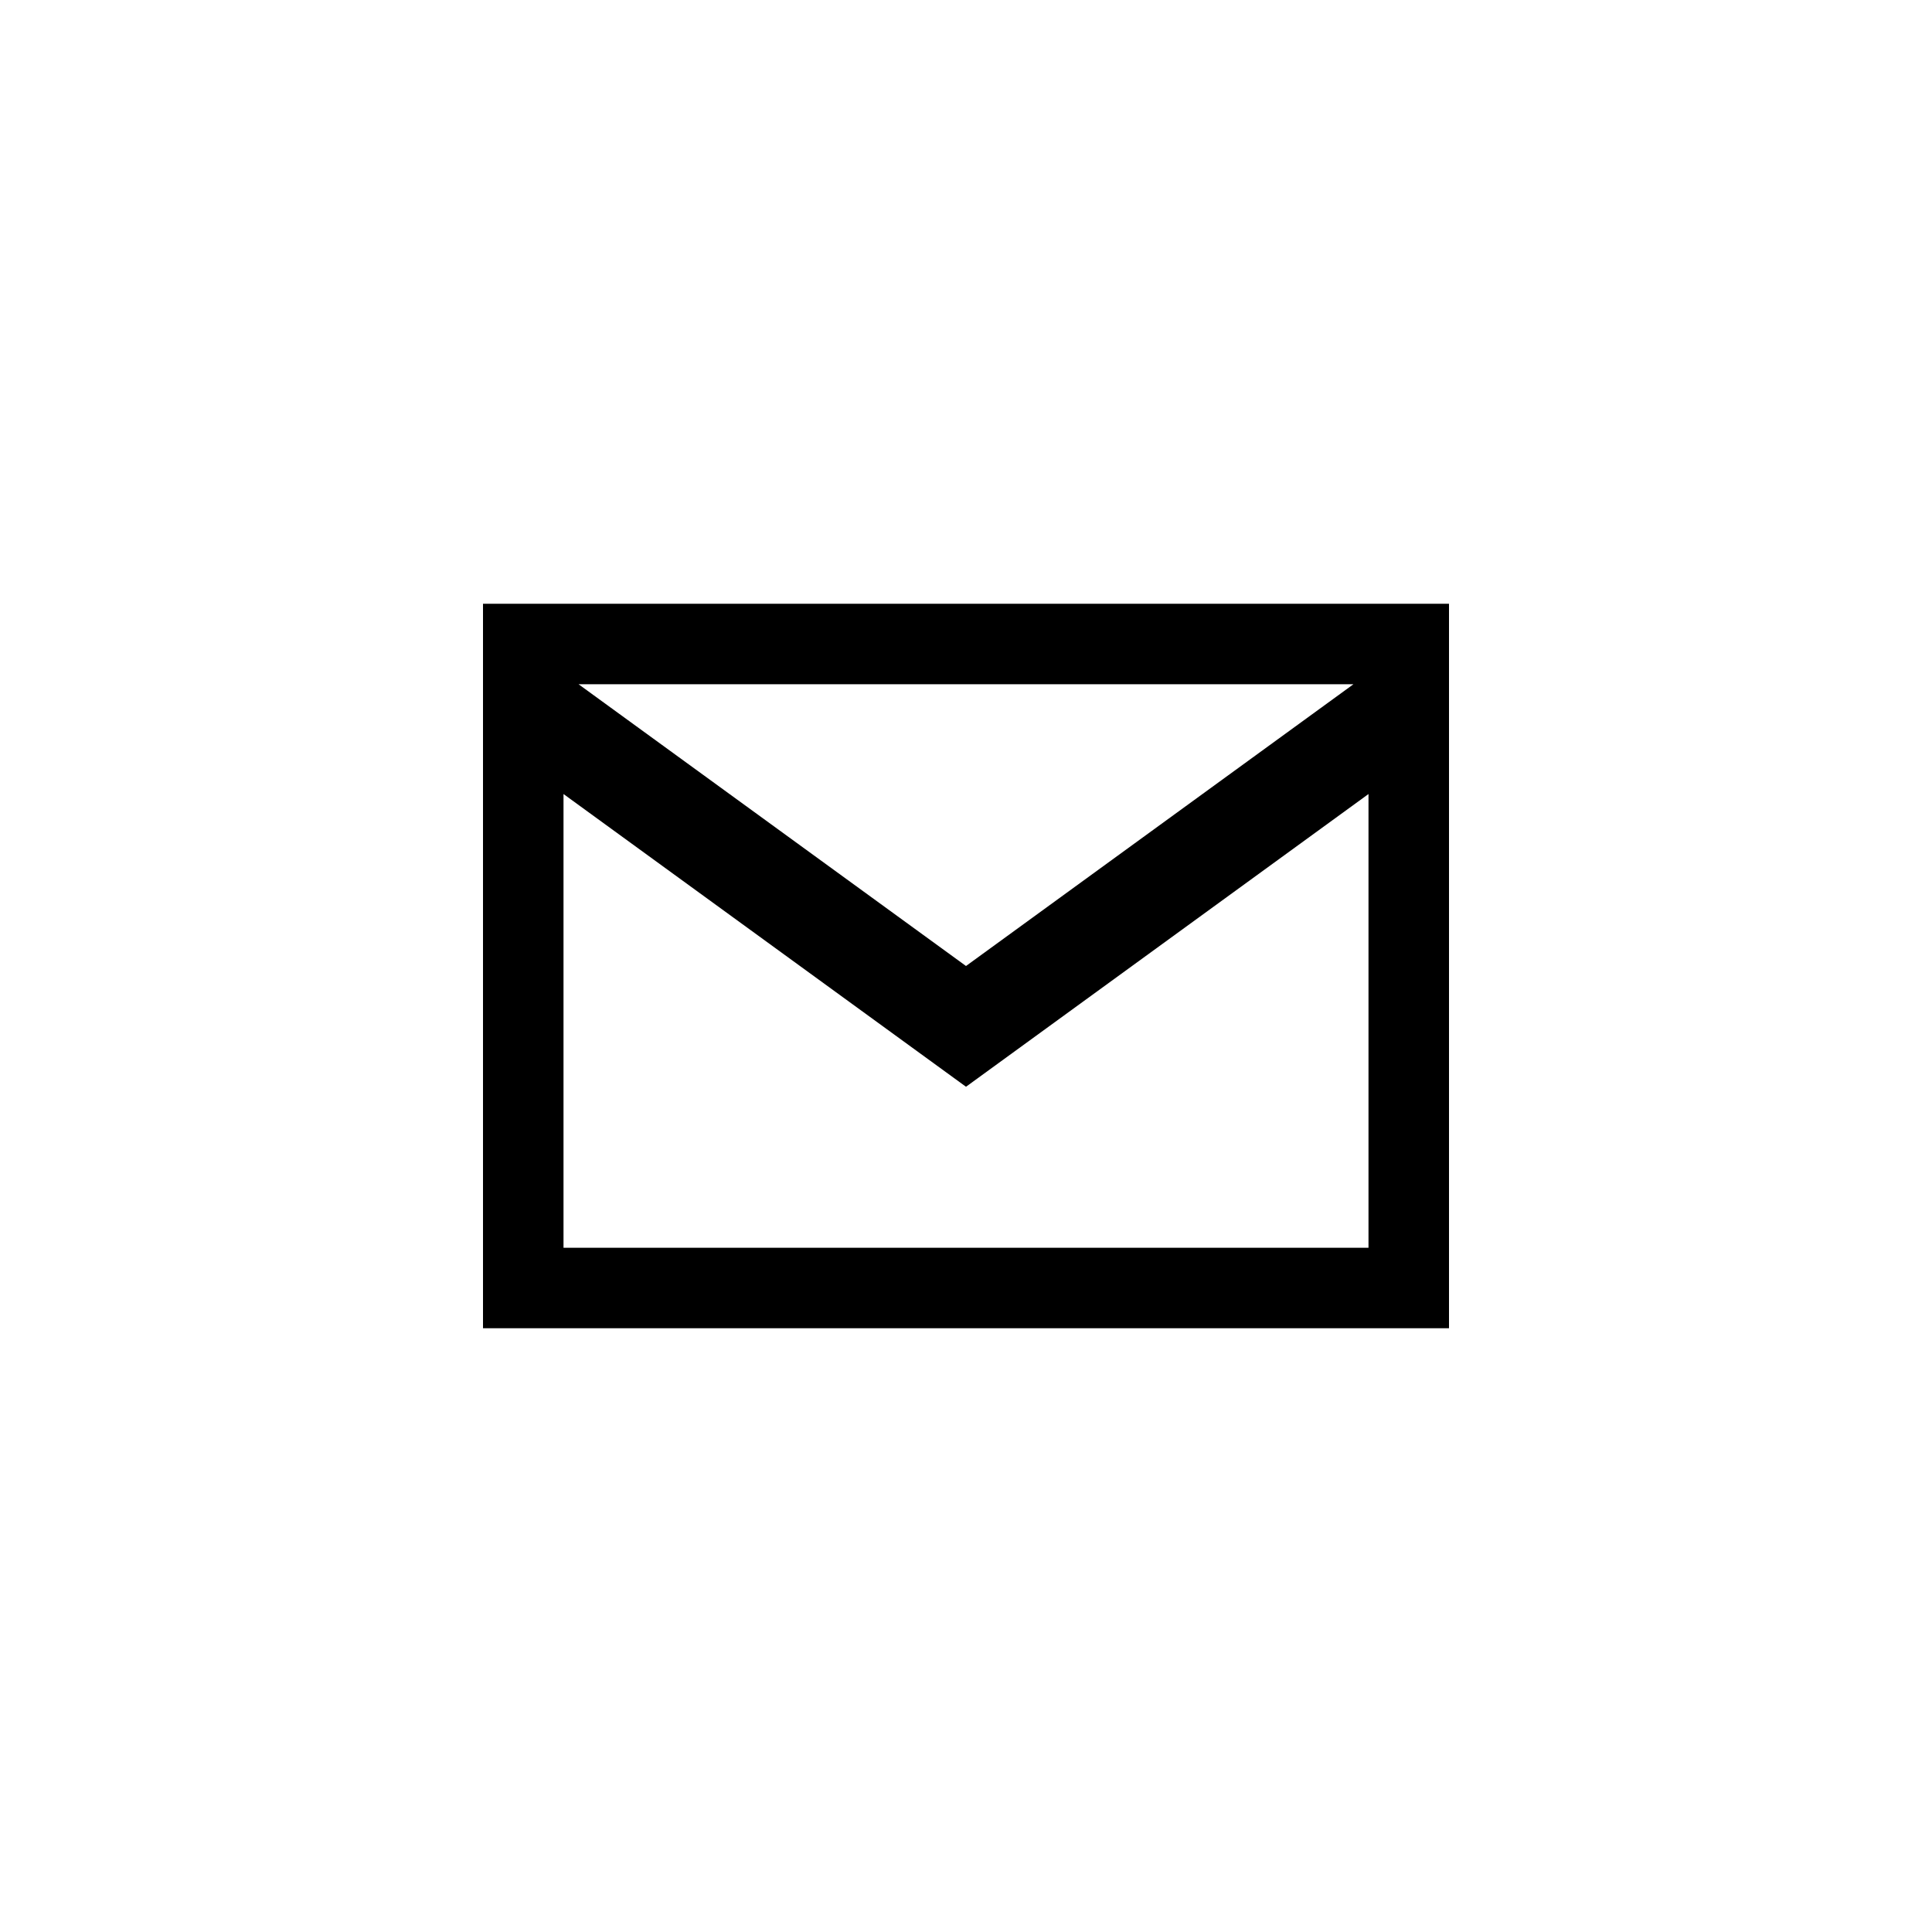
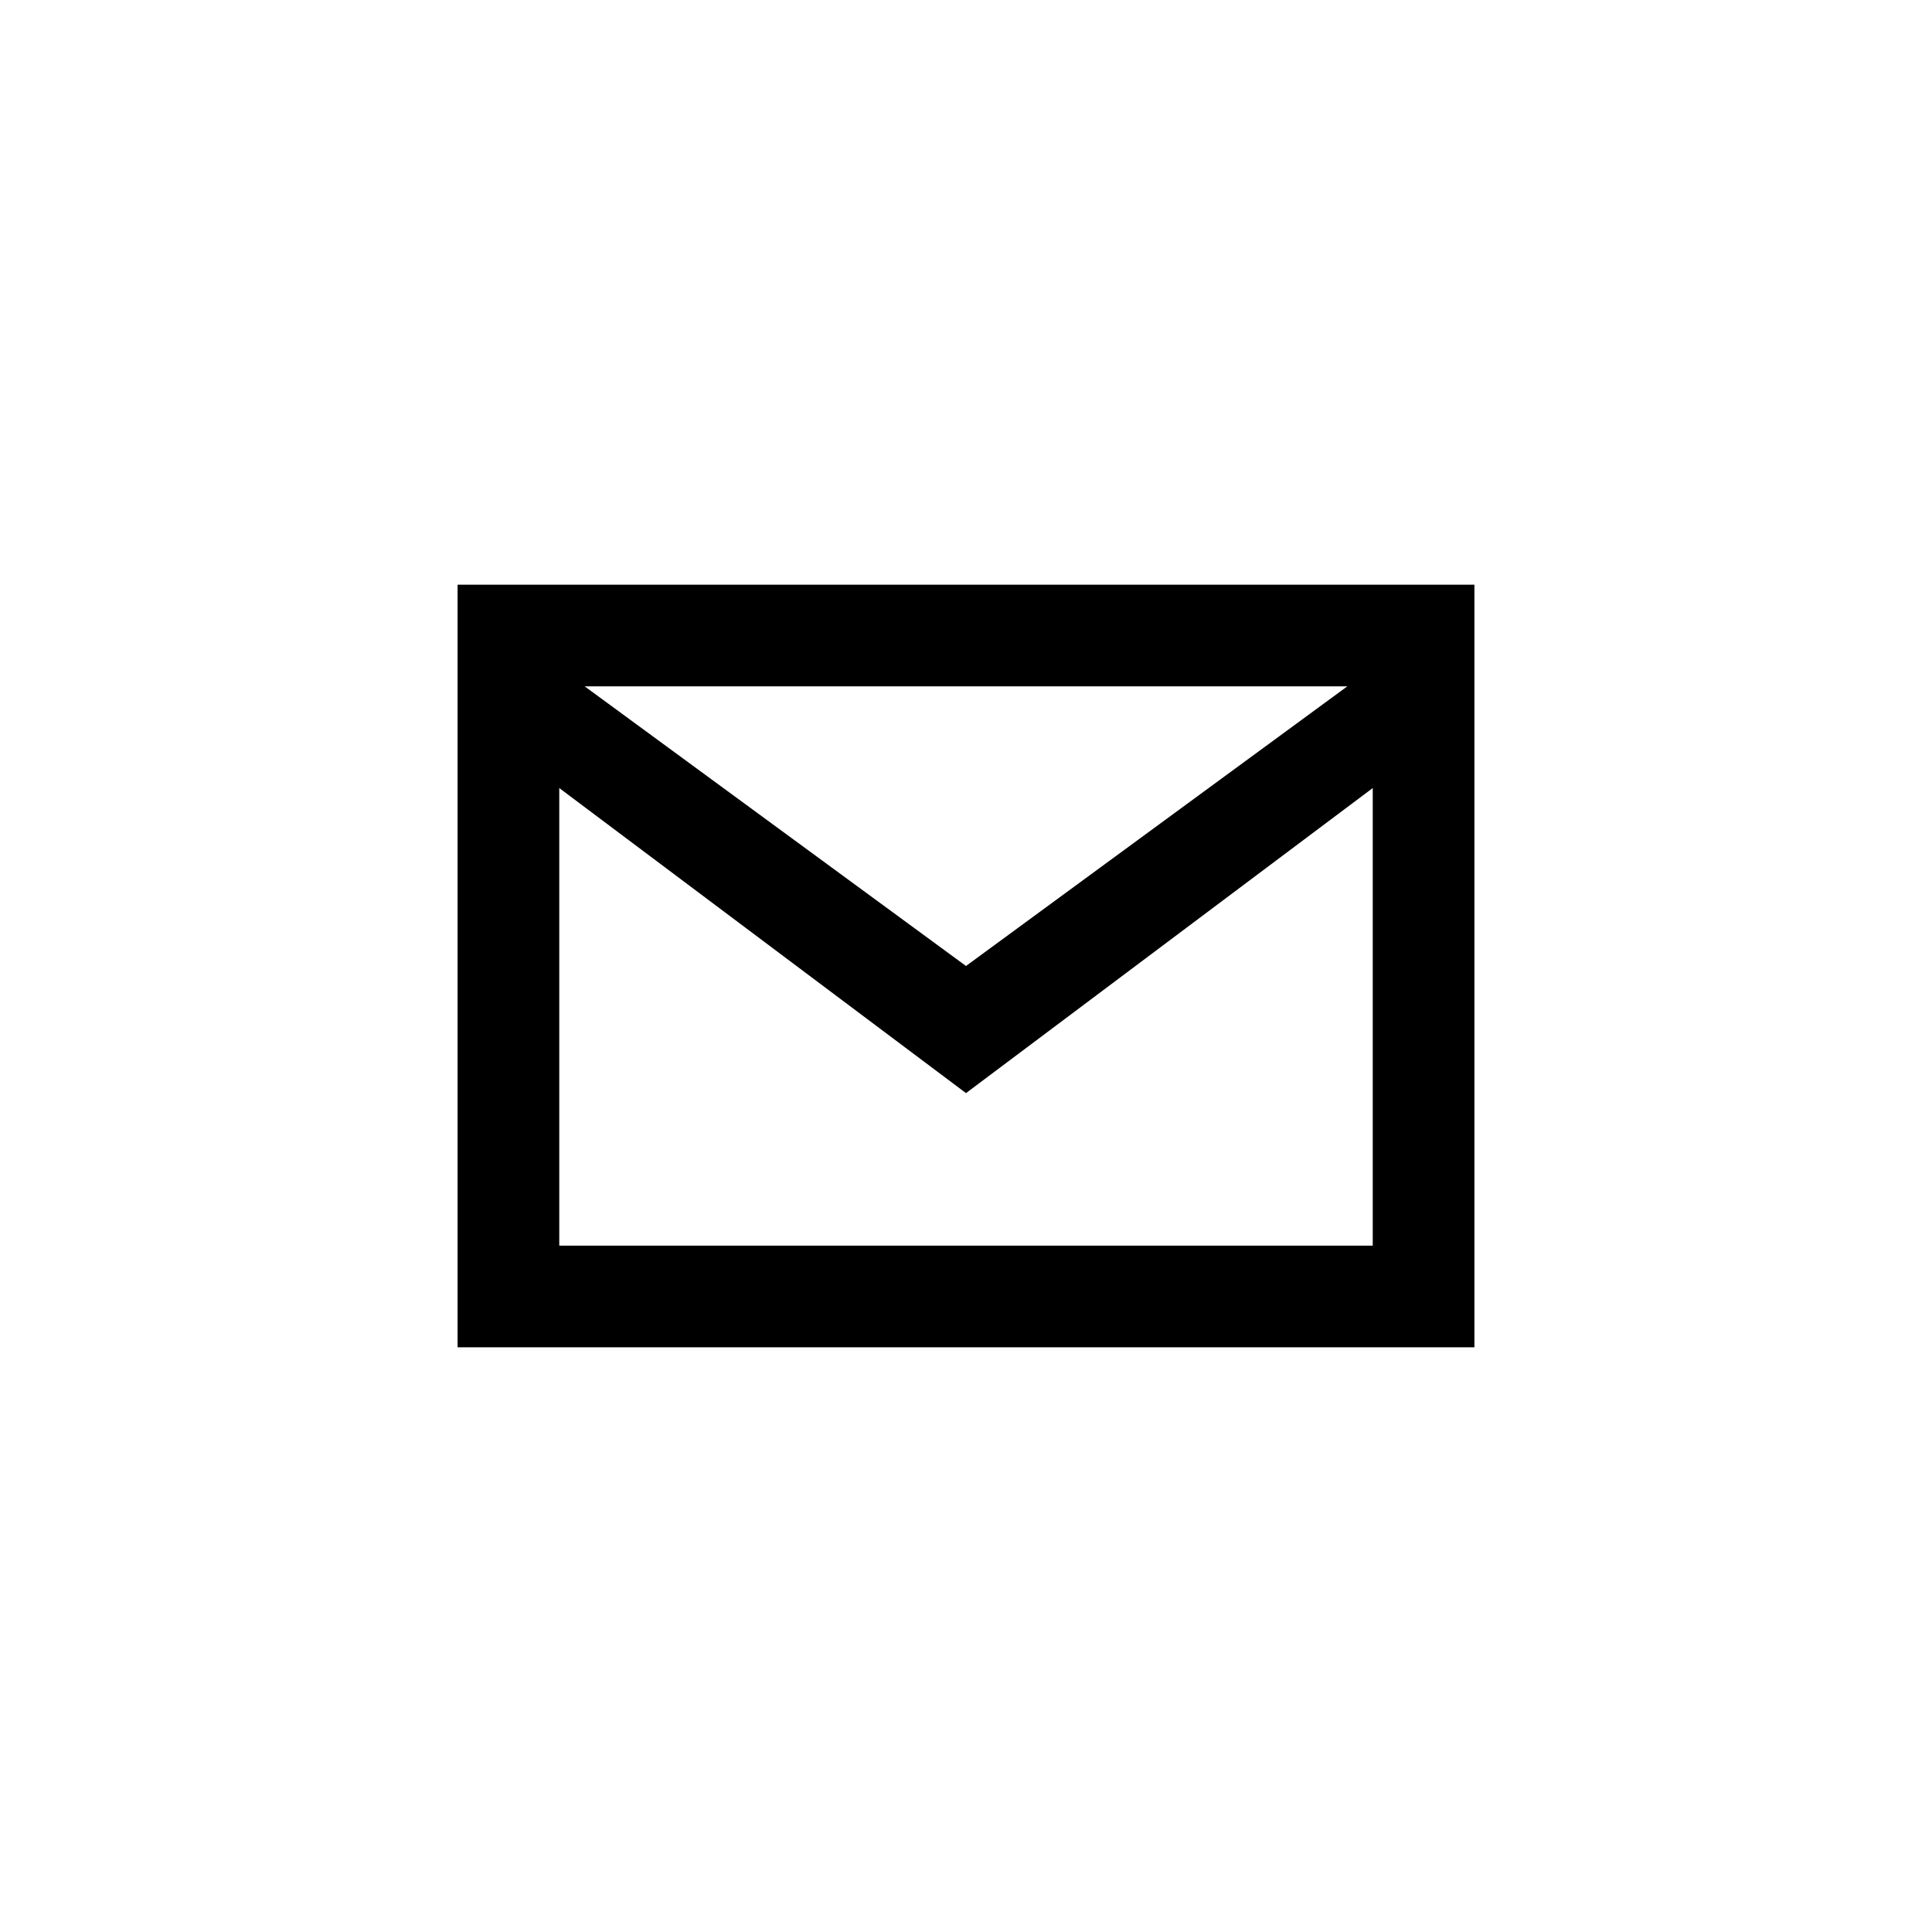
<svg xmlns="http://www.w3.org/2000/svg" version="1.1" baseProfile="full" width="76" height="76" viewBox="0 0 76.00 76.00" enable-background="new 0 0 76.00 76.00" xml:space="preserve">
-   <path fill="#000000" fill-opacity="1" stroke-width="0.2" stroke-linejoin="round" d="M 19,23.75L 57,23.75L 57,52.25L 19,52.25L 19,23.75 Z M 22.167,49.083L 53.833,49.083L 53.833,31.235L 38,42.75L 22.167,31.235L 22.167,49.083 Z M 22.76,26.917L 38,38L 38,38L 53.24,26.917L 22.76,26.917 Z " />
+   <path fill="#000000" fill-opacity="1" stroke-width="0.2" stroke-linejoin="round" d="M 18,23L 58,23L 58,53L 18,53L 18,23 Z M 22,49L 54,49L 54,31L 38,43L 22,31L 22,49 Z M 23,27L 38,38L 53,27L 23,27 Z " />
</svg>
